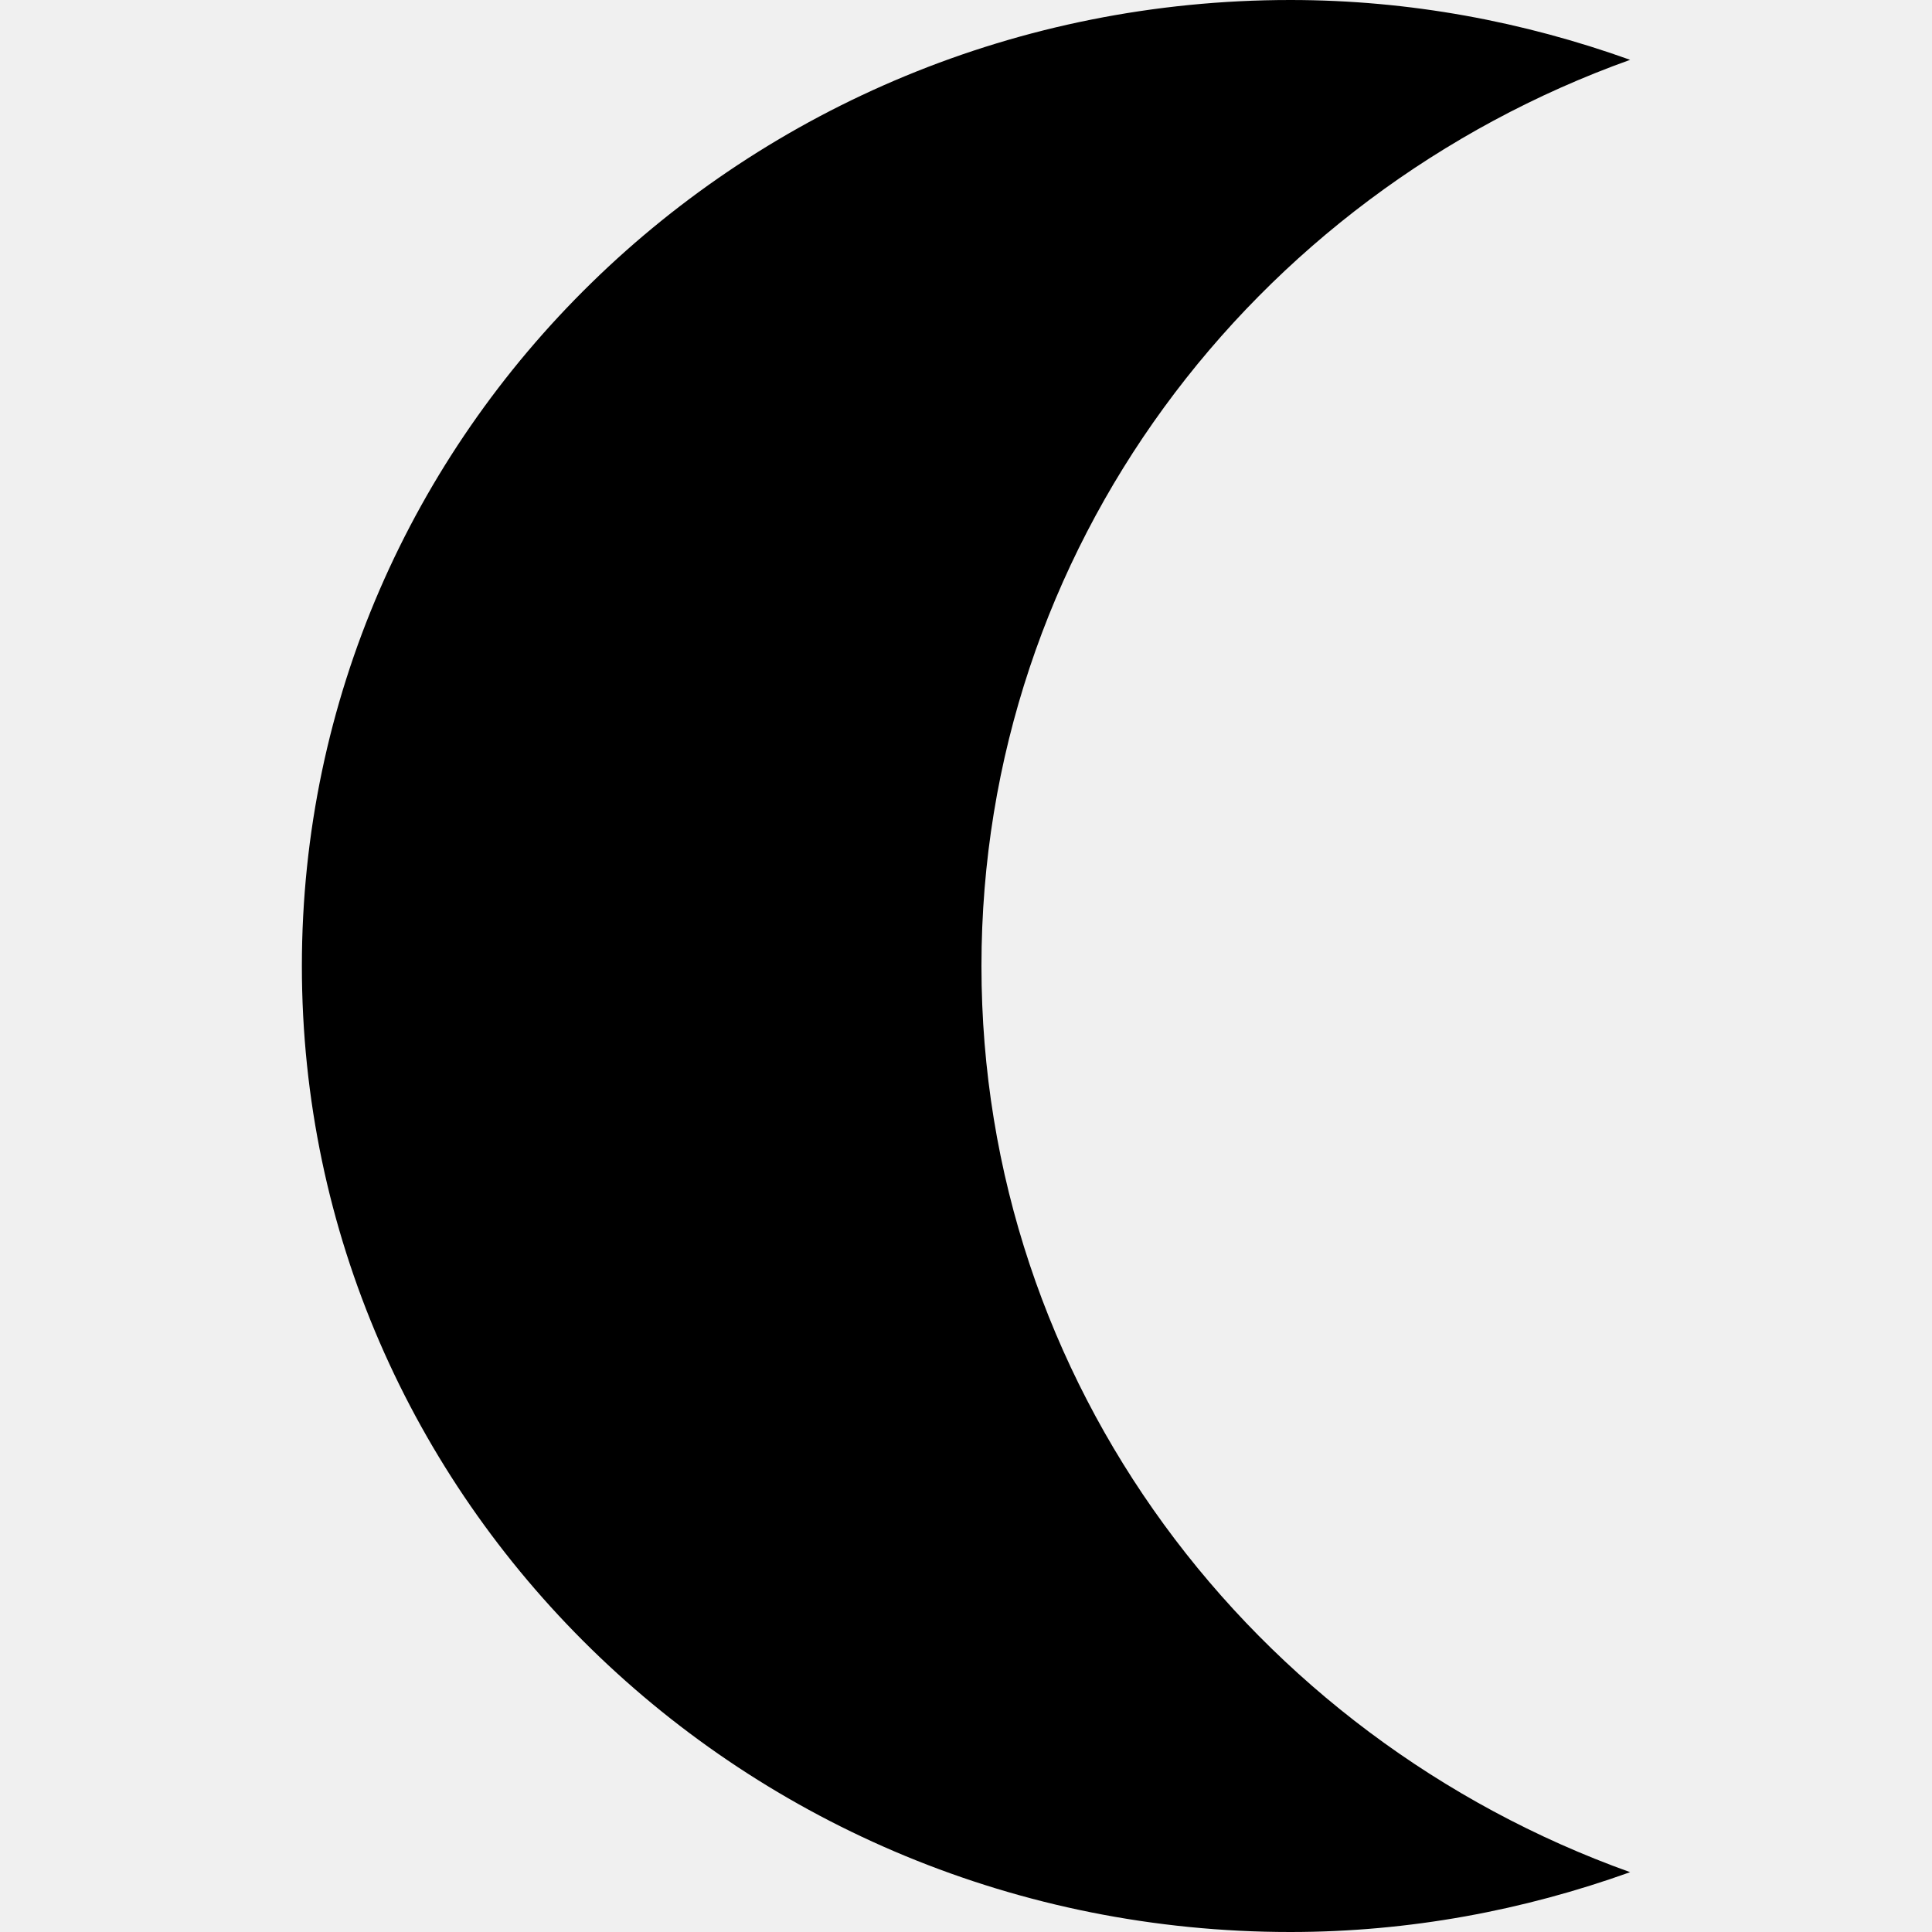
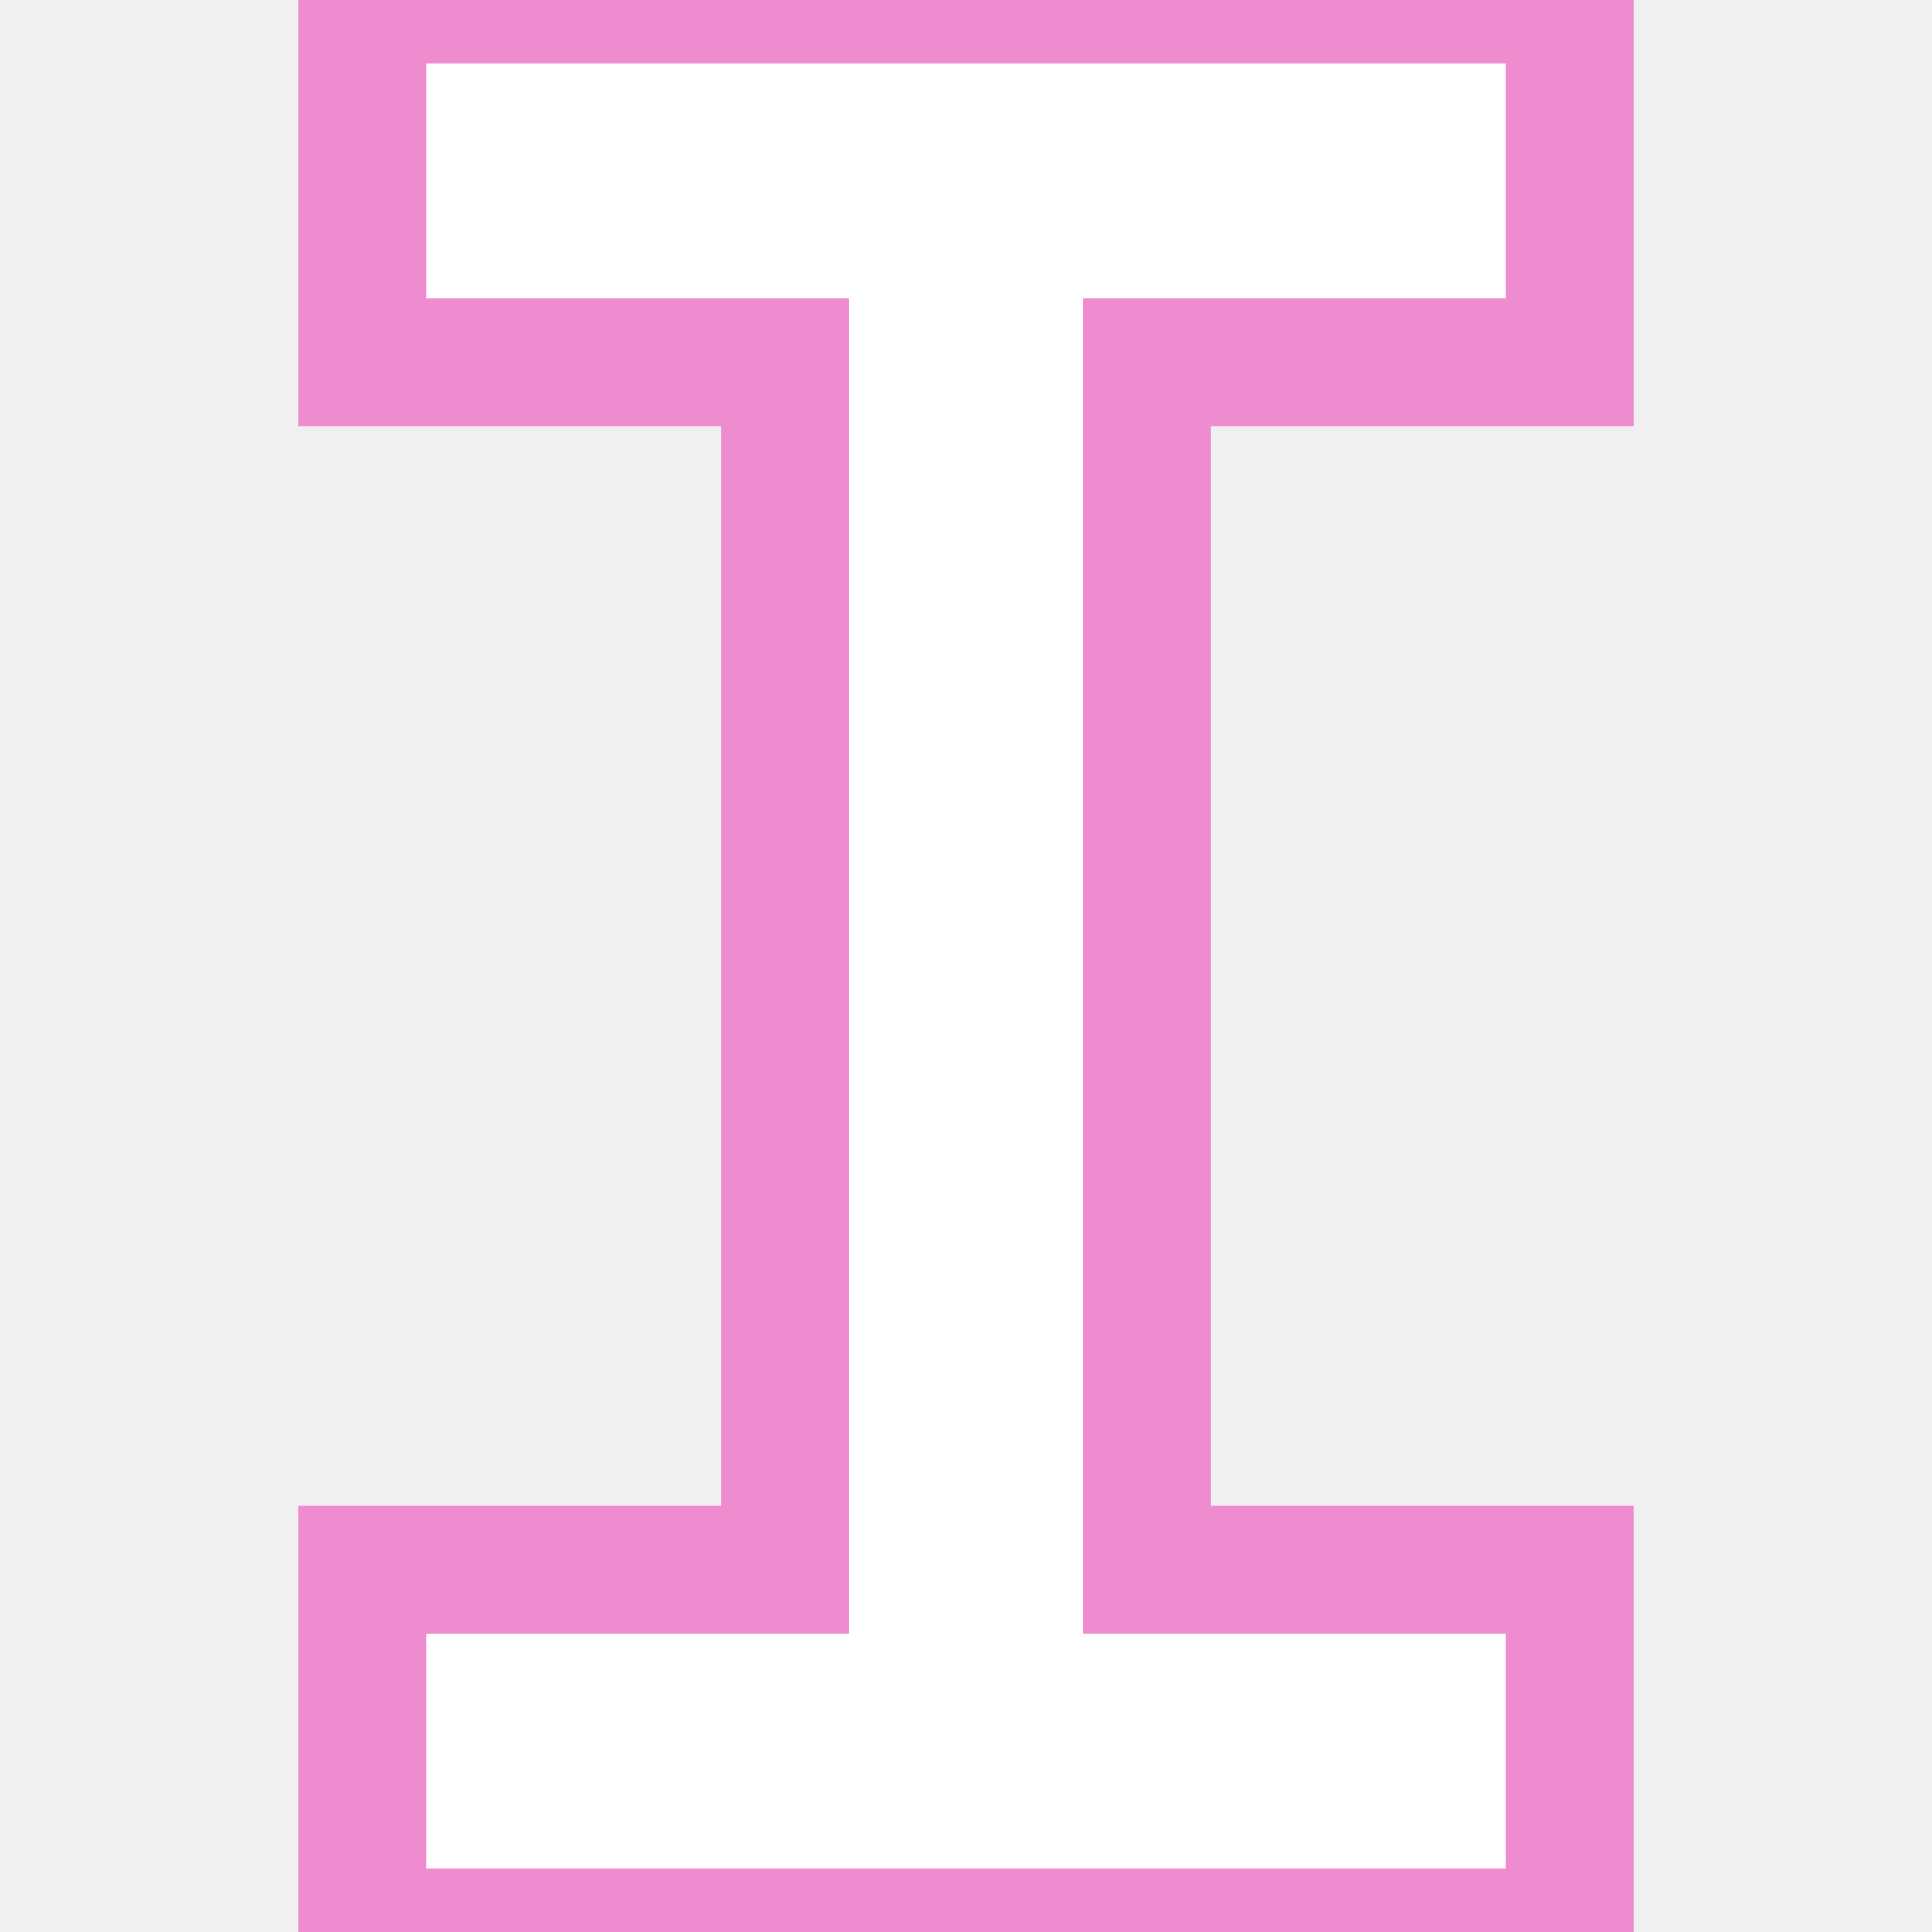
- <svg xmlns="http://www.w3.org/2000/svg" width="800px" height="800px" viewBox="-5 0 32 32" version="1.1">
-   <defs>
- 
- </defs>
-   <g id="Page-1" stroke="none" stroke-width="1" fill="none" fill-rule="evenodd">
-     <g id="Icon-Set-Filled" transform="translate(-575, -829)" fill="#000000">
-       <path d="M586.256,845 C586.256,838.1 590.735,832.236 597,829.991 C595.243,829.361 593.353,829 591.372,829 C582.33,829 575,836.164 575,845 C575,853.837 582.33,861 591.372,861 C593.353,861 595.243,860.639 597,860.009 C590.735,857.764 586.256,851.901 586.256,845" id="moon">
- 
- </path>
-     </g>
+ <svg xmlns="http://www.w3.org/2000/svg" width="800px" height="800px" viewBox="0 0 16.00 16.00" fill="none" data--h-bstatus="0OBSERVED" stroke="#ee8ccf" stroke-width="1.056" transform="rotate(0)">
+   <g id="SVGRepo_bgCarrier" stroke-width="0" data--h-bstatus="0OBSERVED" />
+   <g id="SVGRepo_tracerCarrier" stroke-linecap="round" stroke-linejoin="round" data--h-bstatus="0OBSERVED" stroke="#CCCCCC" stroke-width="0.288" />
+   <g id="SVGRepo_iconCarrier" data--h-bstatus="0OBSERVED">
+     <path d="M9.5 3H13V0H3V3H6.5V13H3V16H13V13H9.5V3Z" fill="#ffffff" data--h-bstatus="0OBSERVED" />
  </g>
</svg>
